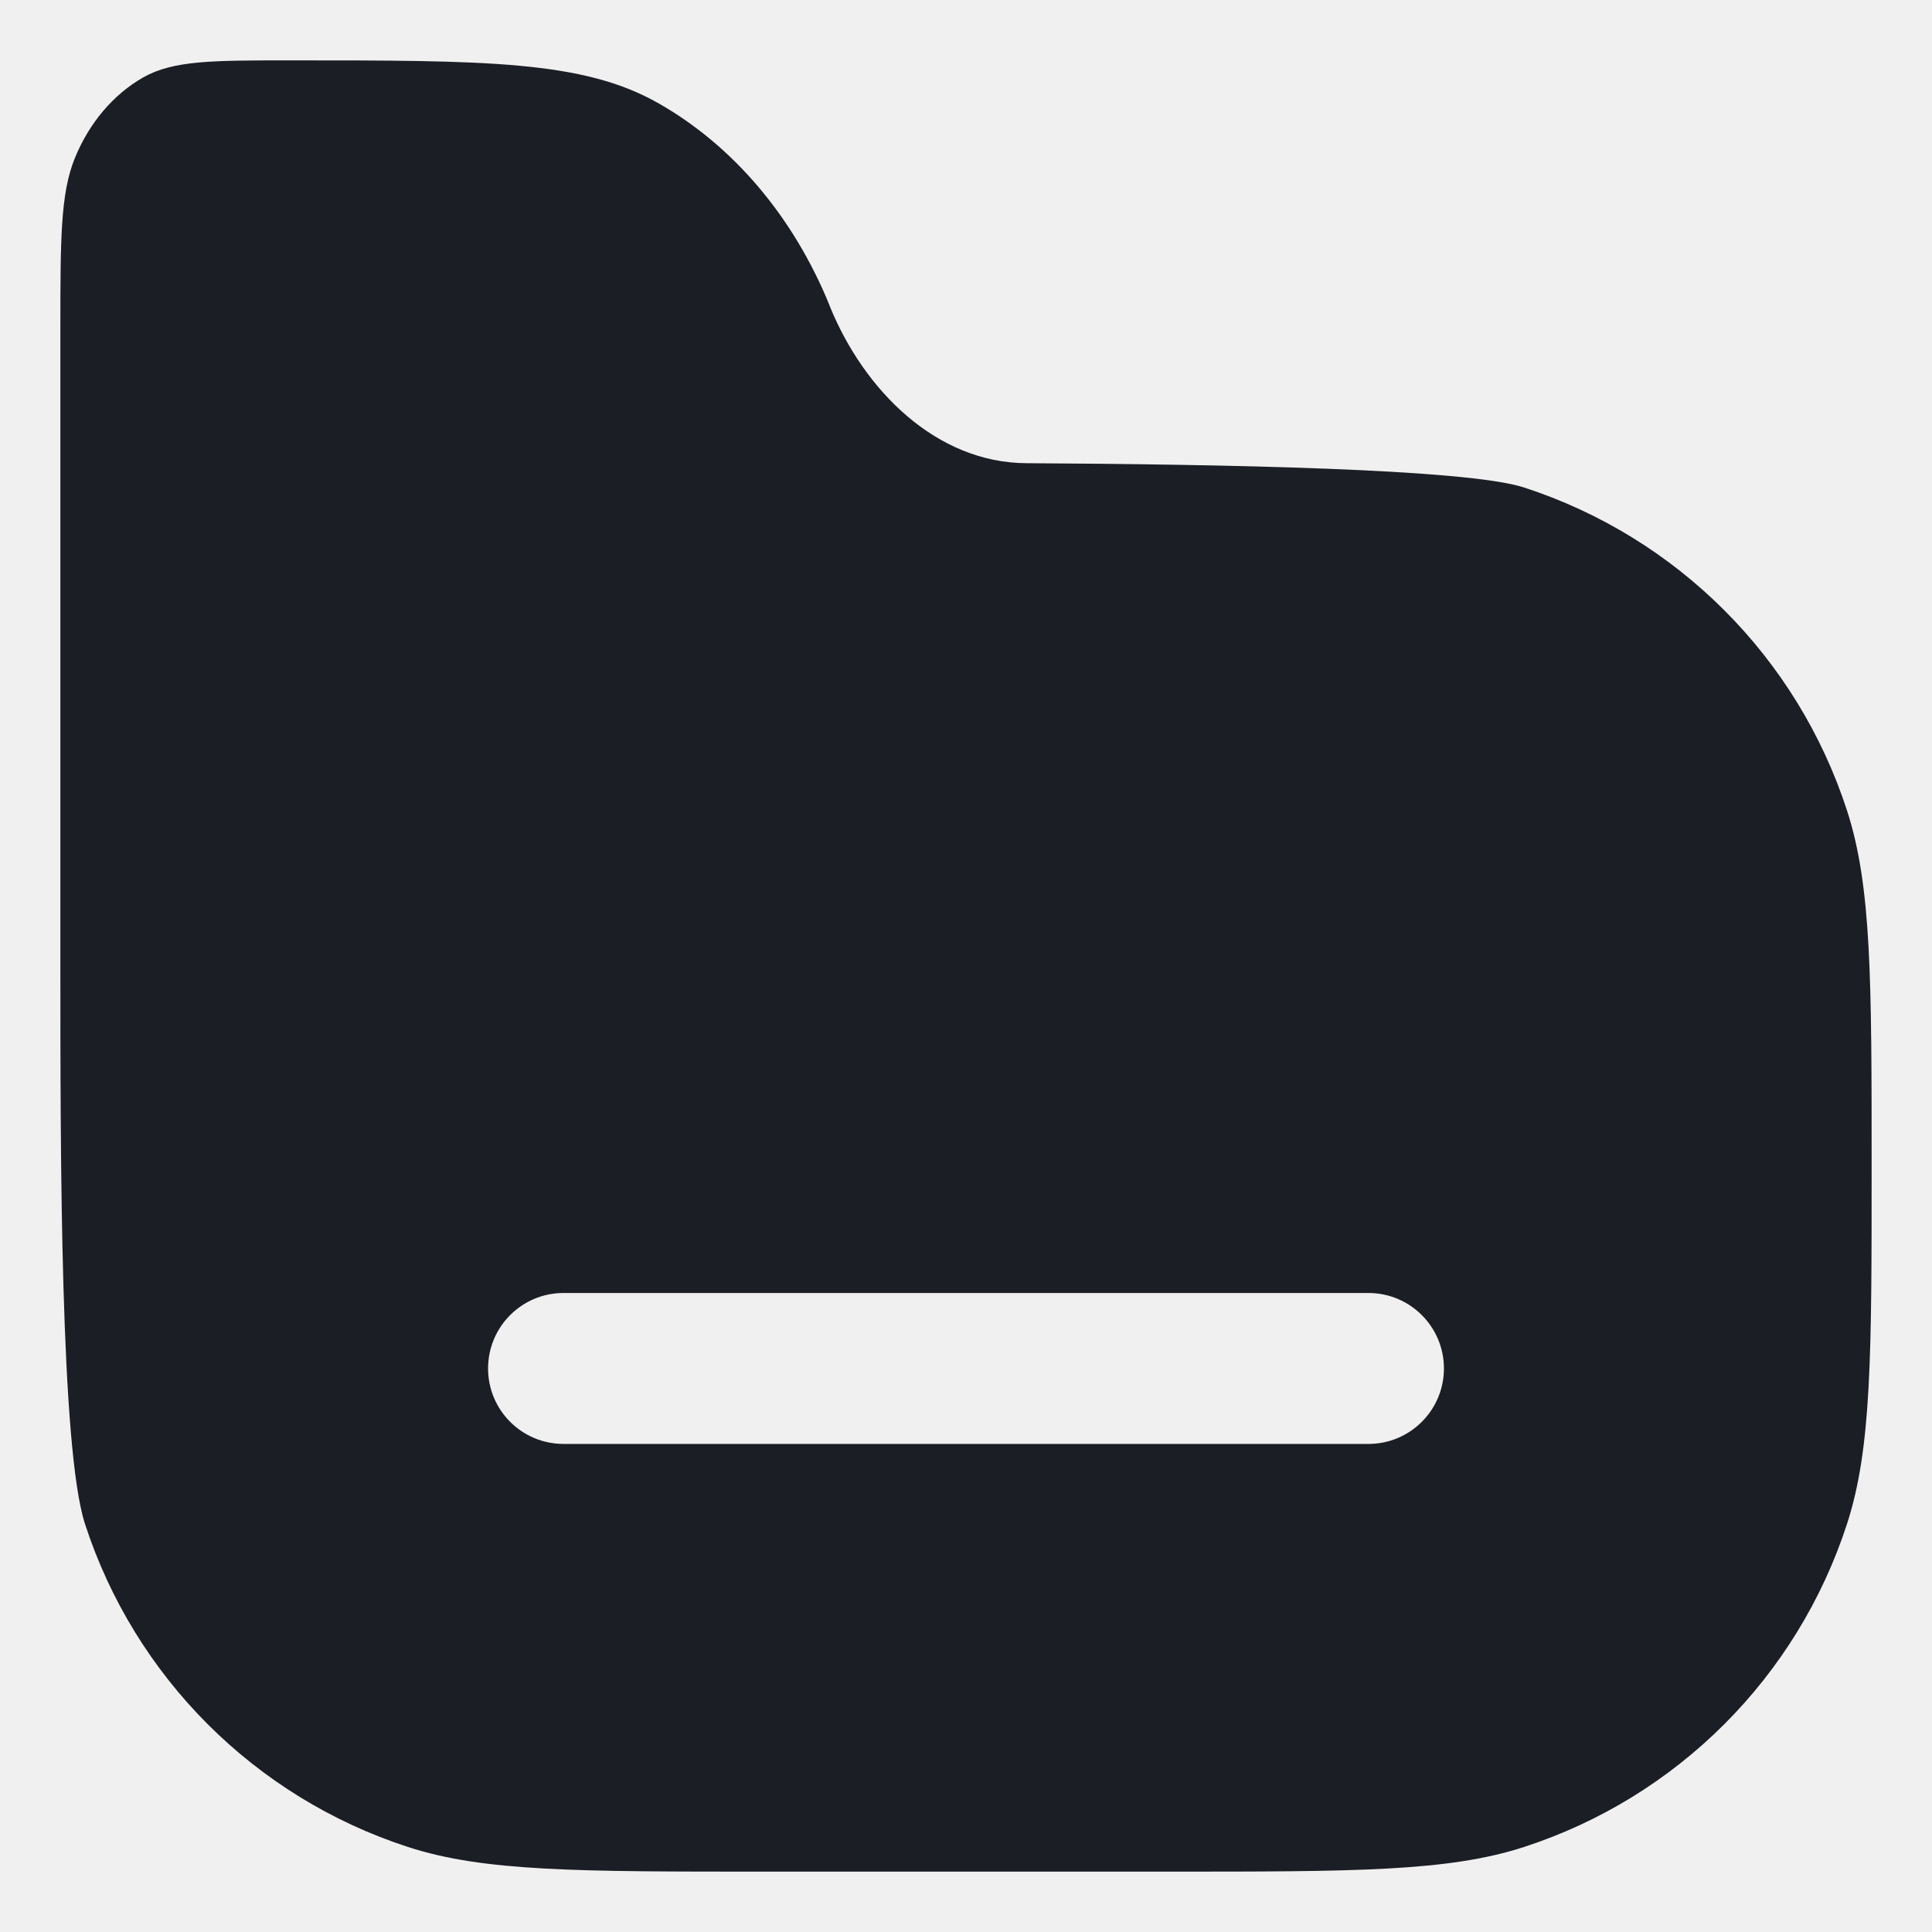
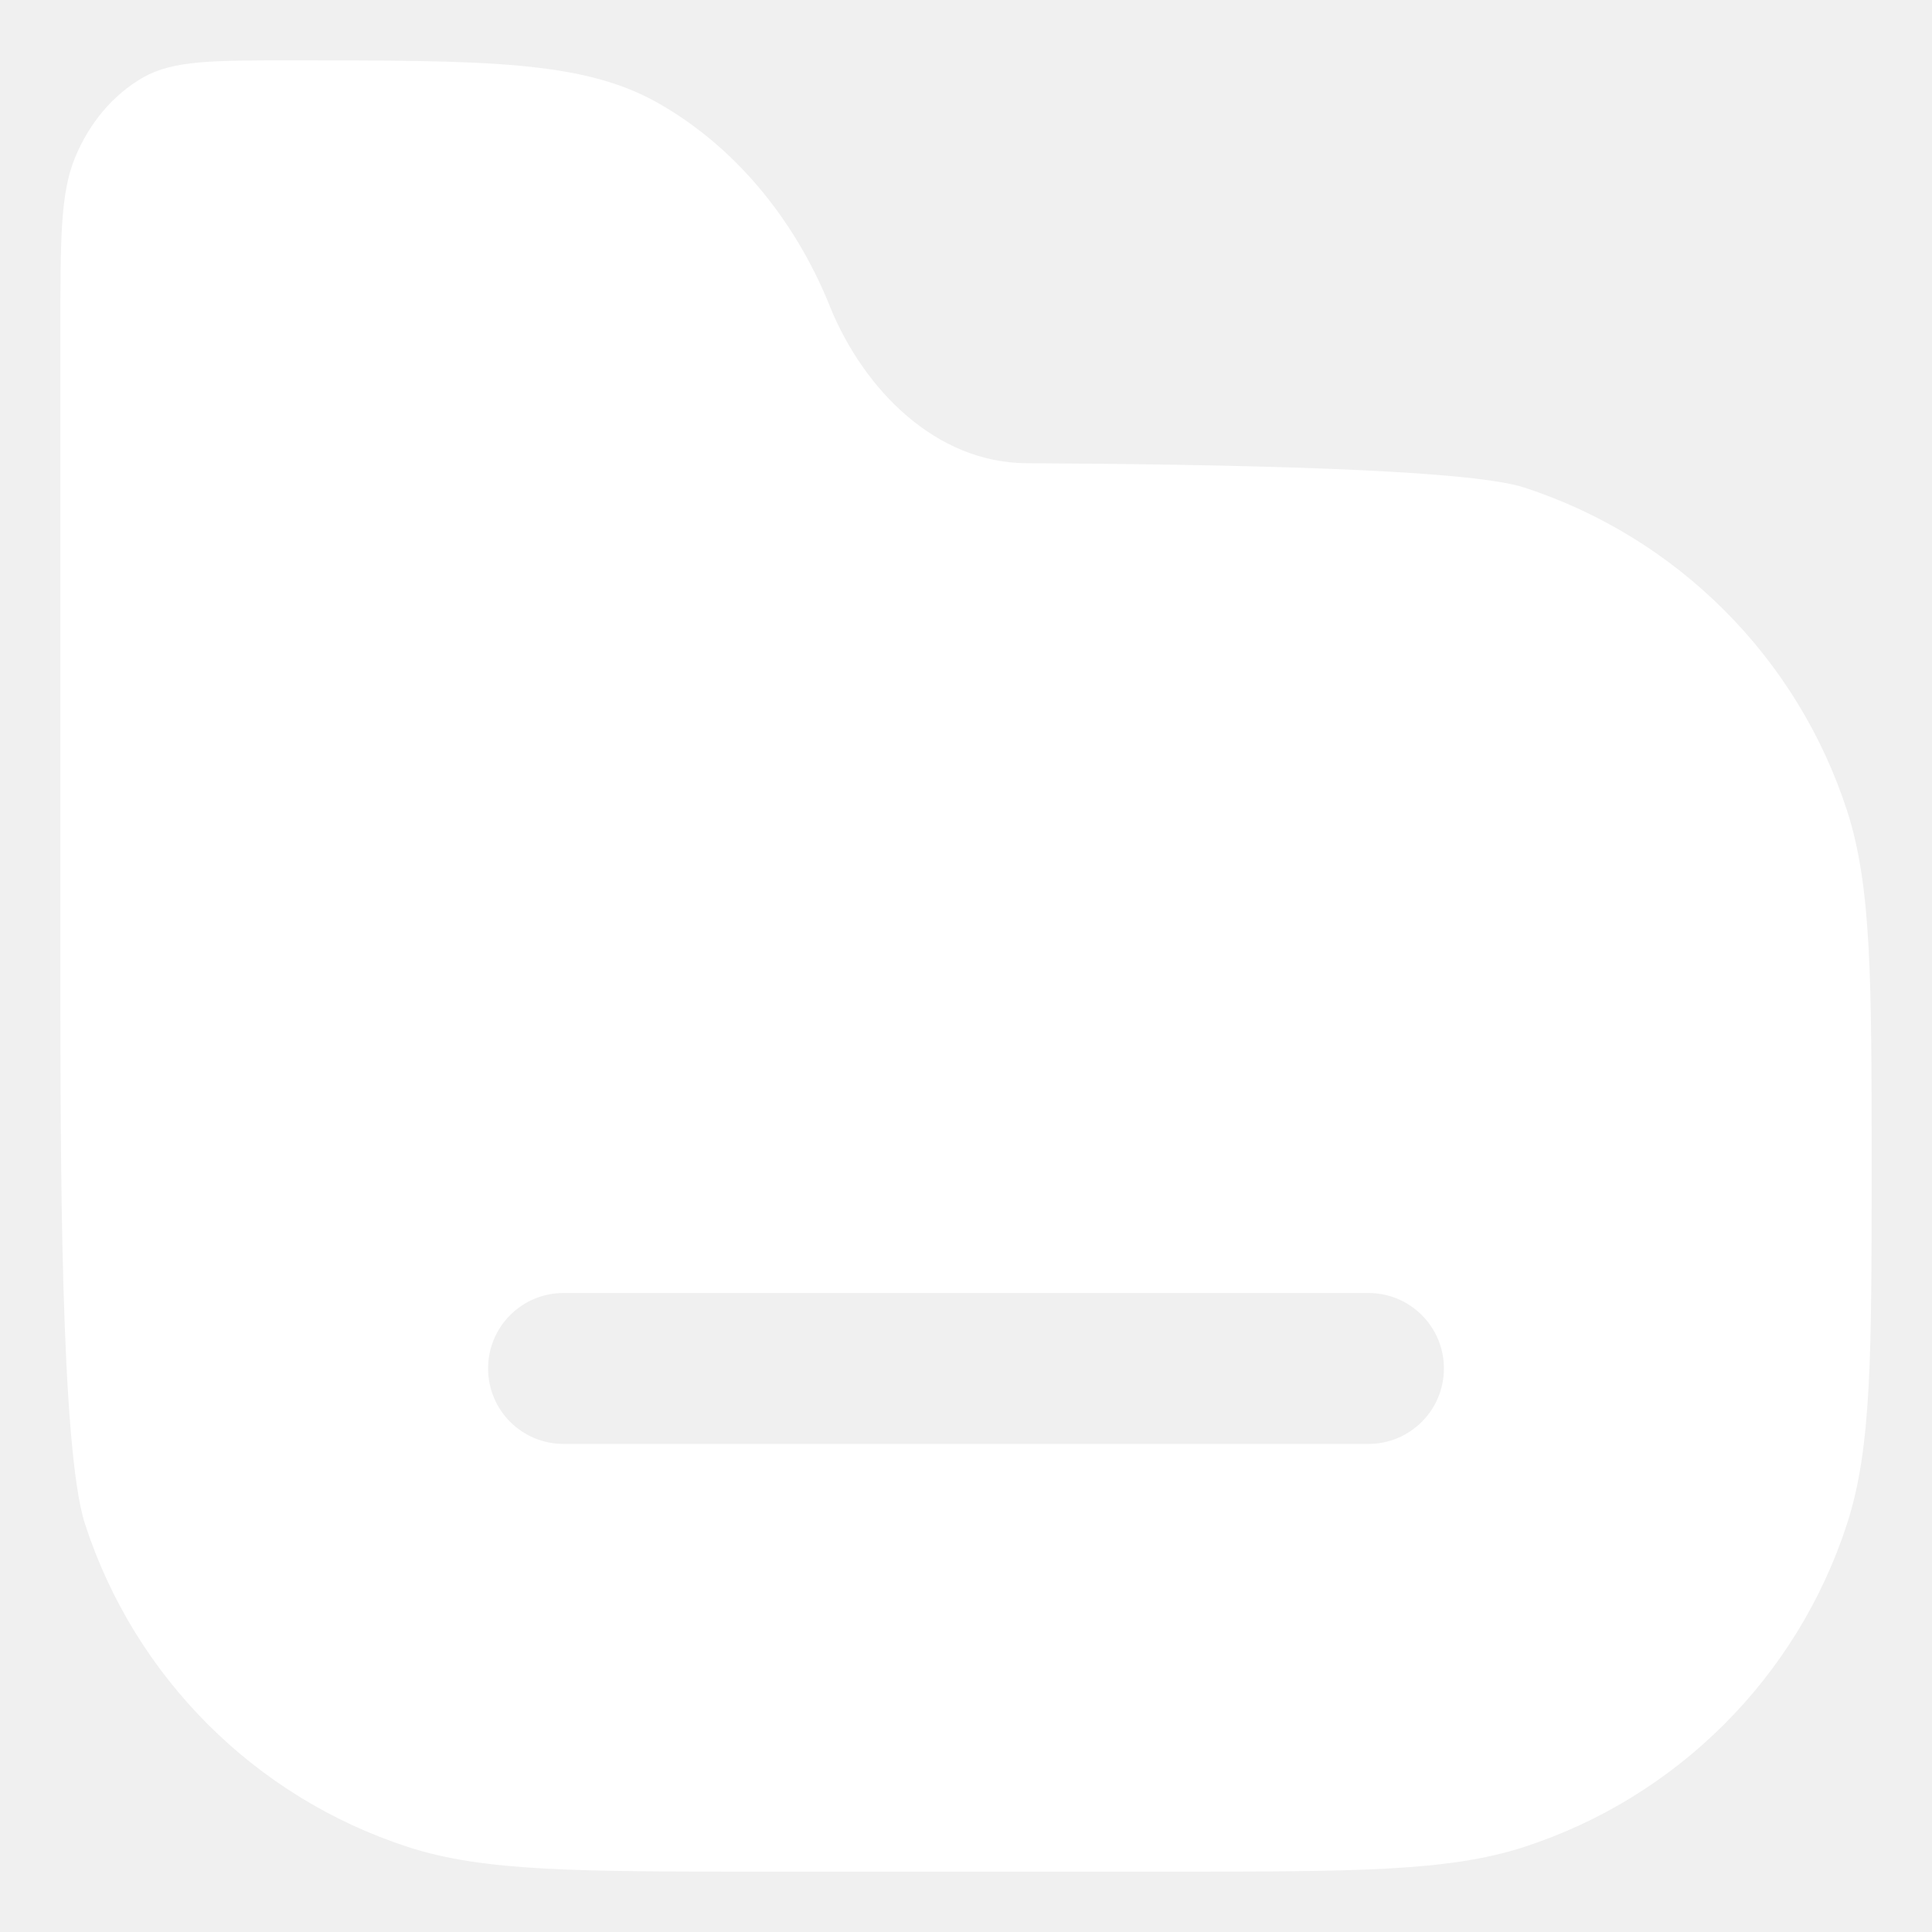
- <svg xmlns="http://www.w3.org/2000/svg" width="16" height="16" viewBox="0 0 16 16" fill="none">
-   <path fillRule="evenodd" clipRule="evenodd" d="M9.667 15.5H6.333C4.782 15.5 4.007 15.5 3.379 15.296C2.111 14.884 1.116 13.889 0.704 12.621C0.5 11.993 0.5 9.551 0.5 8V2.745C0.5 1.983 0.5 1.603 0.62 1.309C0.739 1.017 0.939 0.782 1.186 0.641C1.435 0.5 1.759 0.5 2.405 0.5C4.02 0.5 4.828 0.5 5.451 0.854C6.07 1.205 6.569 1.793 6.867 2.522L6.874 2.541C7.157 3.233 7.753 3.832 8.5 3.836C10.12 3.845 12.142 3.882 12.621 4.037C13.889 4.449 14.884 5.444 15.296 6.712C15.5 7.34 15.5 8.116 15.5 9.667C15.5 11.218 15.5 11.993 15.296 12.621C14.884 13.889 13.889 14.884 12.621 15.296C11.993 15.5 11.218 15.5 9.667 15.5ZM4.667 10.708C4.321 10.708 4.042 10.988 4.042 11.333C4.042 11.678 4.321 11.958 4.667 11.958H11.333C11.678 11.958 11.958 11.678 11.958 11.333C11.958 10.988 11.678 10.708 11.333 10.708H4.667Z" fill="#1B1E25" />
+ <svg xmlns="http://www.w3.org/2000/svg" width="20" height="20" viewBox="0 0 16 16" fill="none">
+   <path fillRule="evenodd" clipRule="evenodd" d="M9.667 15.5H6.333C4.782 15.5 4.007 15.5 3.379 15.296C2.111 14.884 1.116 13.889 0.704 12.621C0.5 11.993 0.5 9.551 0.5 8V2.745C0.5 1.983 0.5 1.603 0.62 1.309C0.739 1.017 0.939 0.782 1.186 0.641C1.435 0.5 1.759 0.5 2.405 0.5C4.02 0.5 4.828 0.5 5.451 0.854C6.07 1.205 6.569 1.793 6.867 2.522L6.874 2.541C7.157 3.233 7.753 3.832 8.5 3.836C10.12 3.845 12.142 3.882 12.621 4.037C13.889 4.449 14.884 5.444 15.296 6.712C15.5 7.34 15.5 8.116 15.5 9.667C15.5 11.218 15.5 11.993 15.296 12.621C14.884 13.889 13.889 14.884 12.621 15.296C11.993 15.5 11.218 15.5 9.667 15.5ZM4.667 10.708C4.321 10.708 4.042 10.988 4.042 11.333C4.042 11.678 4.321 11.958 4.667 11.958H11.333C11.678 11.958 11.958 11.678 11.958 11.333C11.958 10.988 11.678 10.708 11.333 10.708H4.667Z" fill="#fff" />
</svg>
